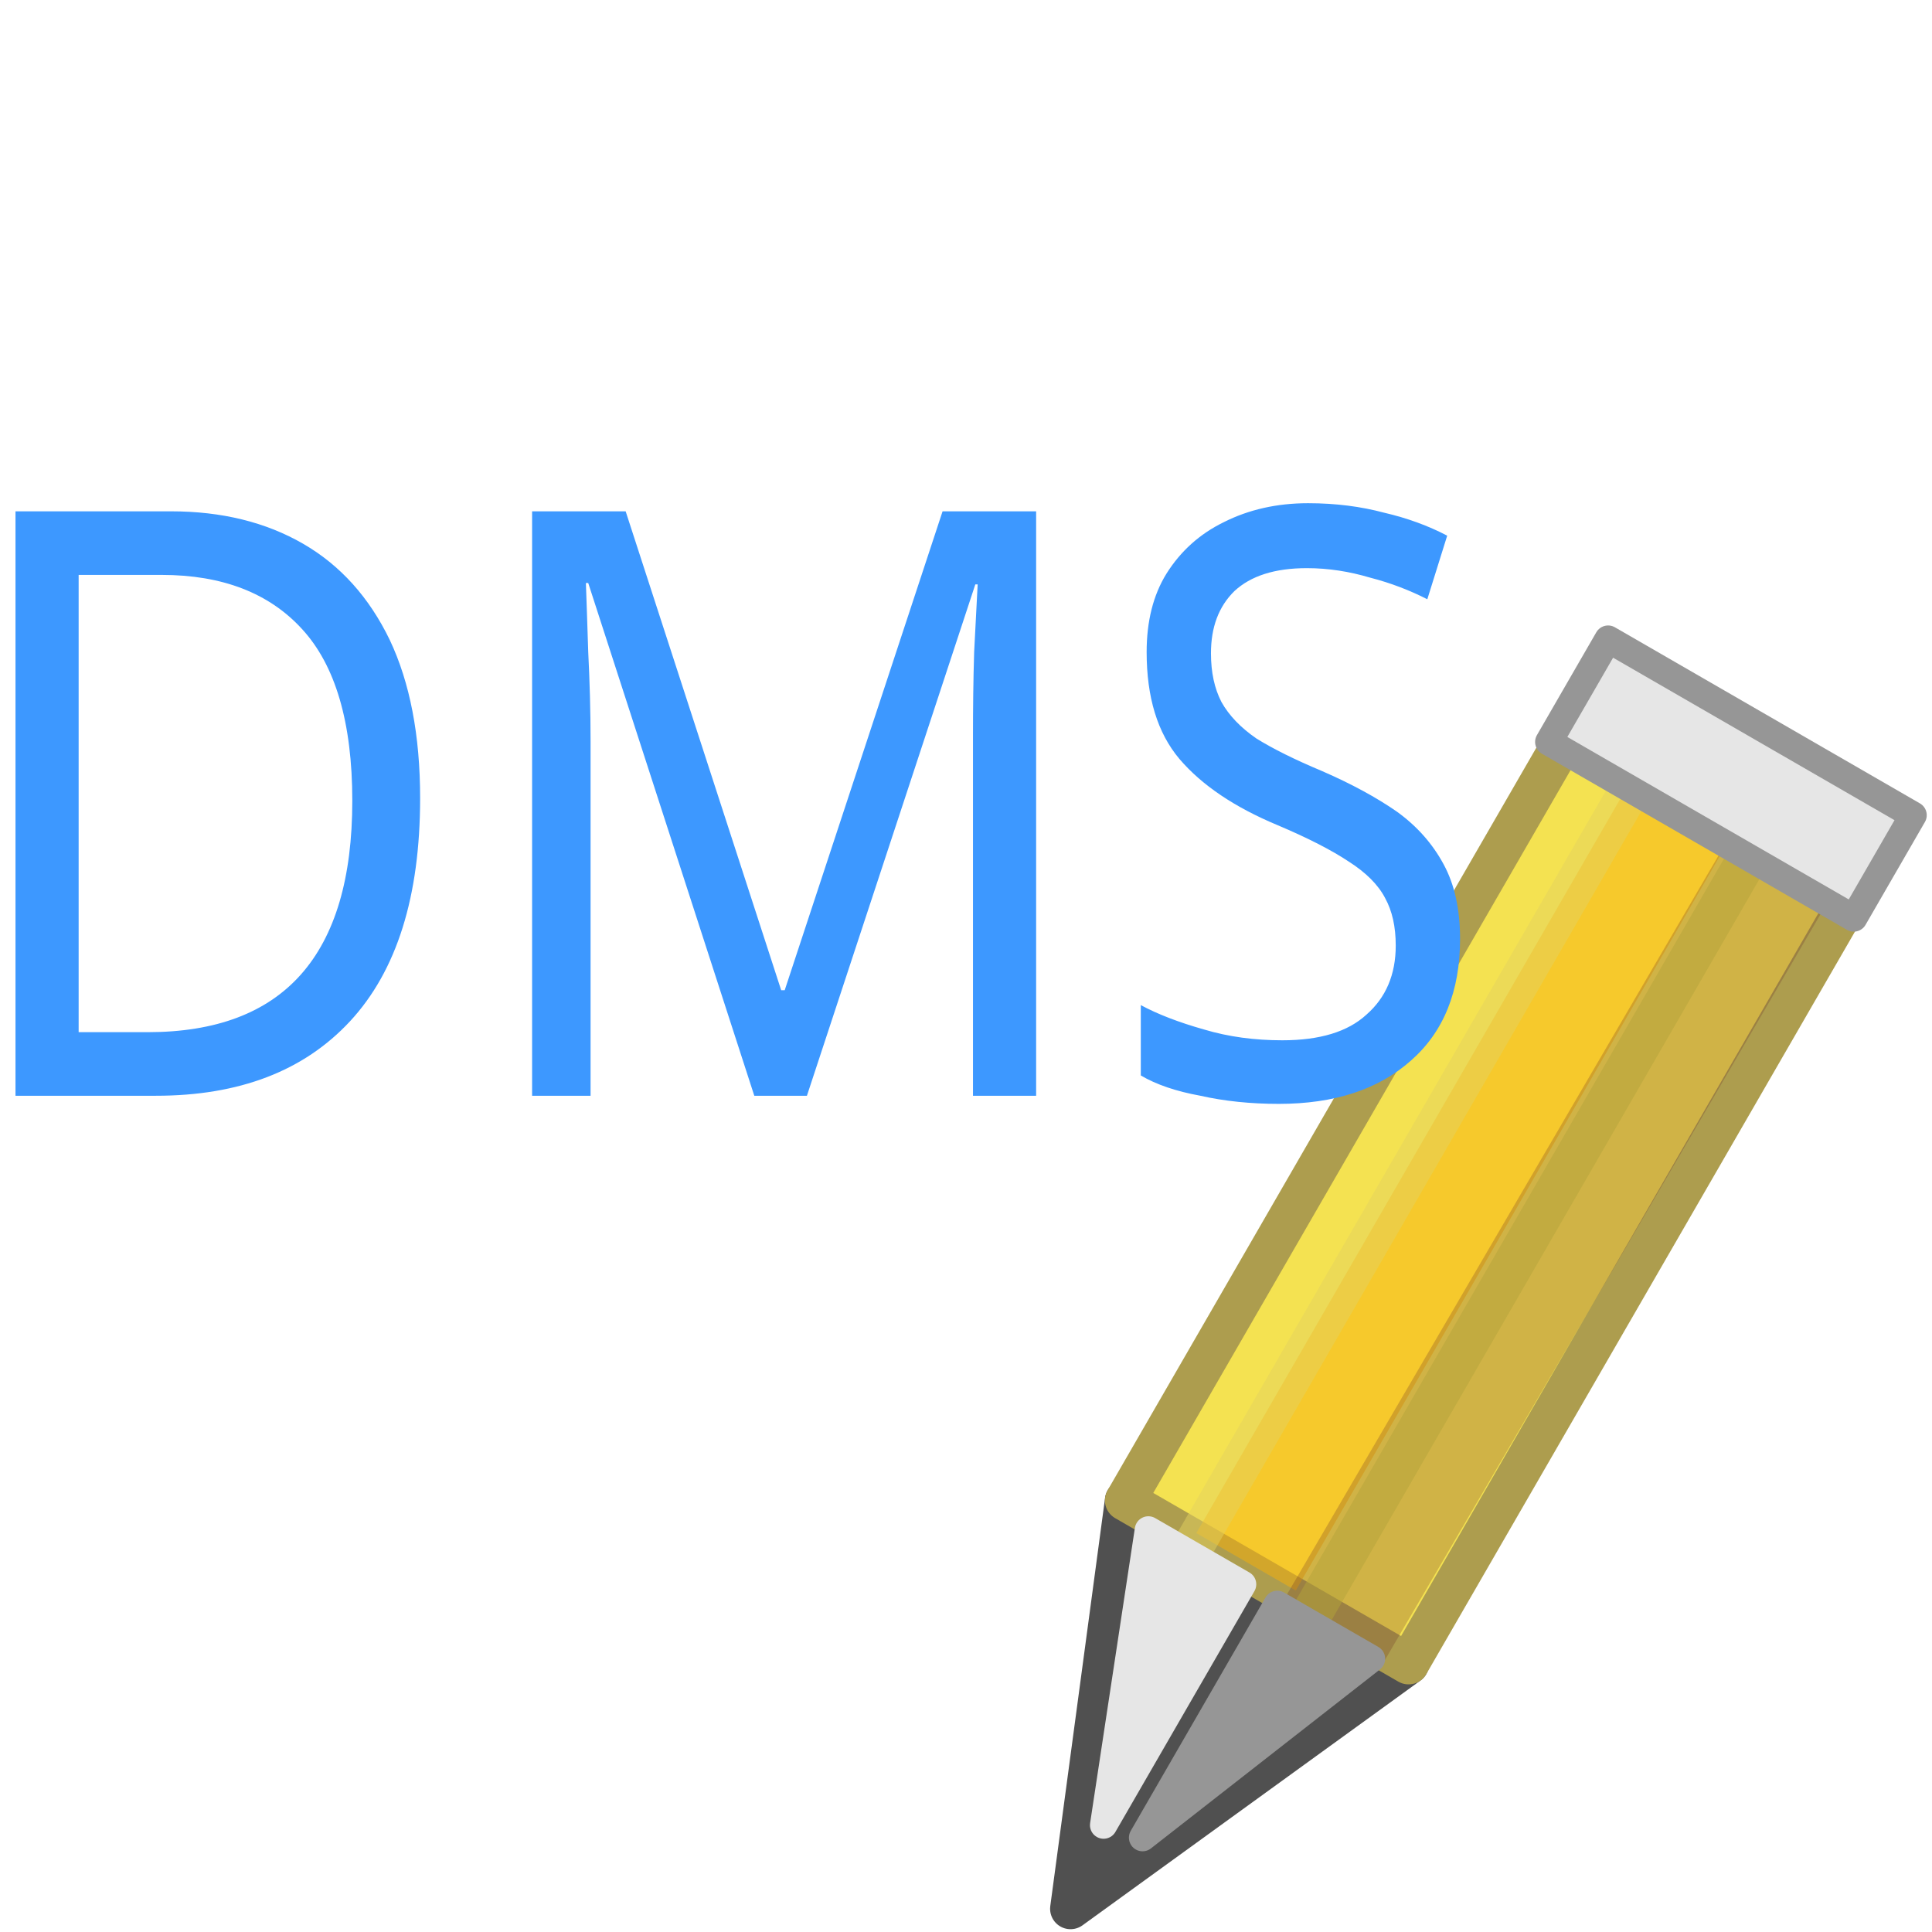
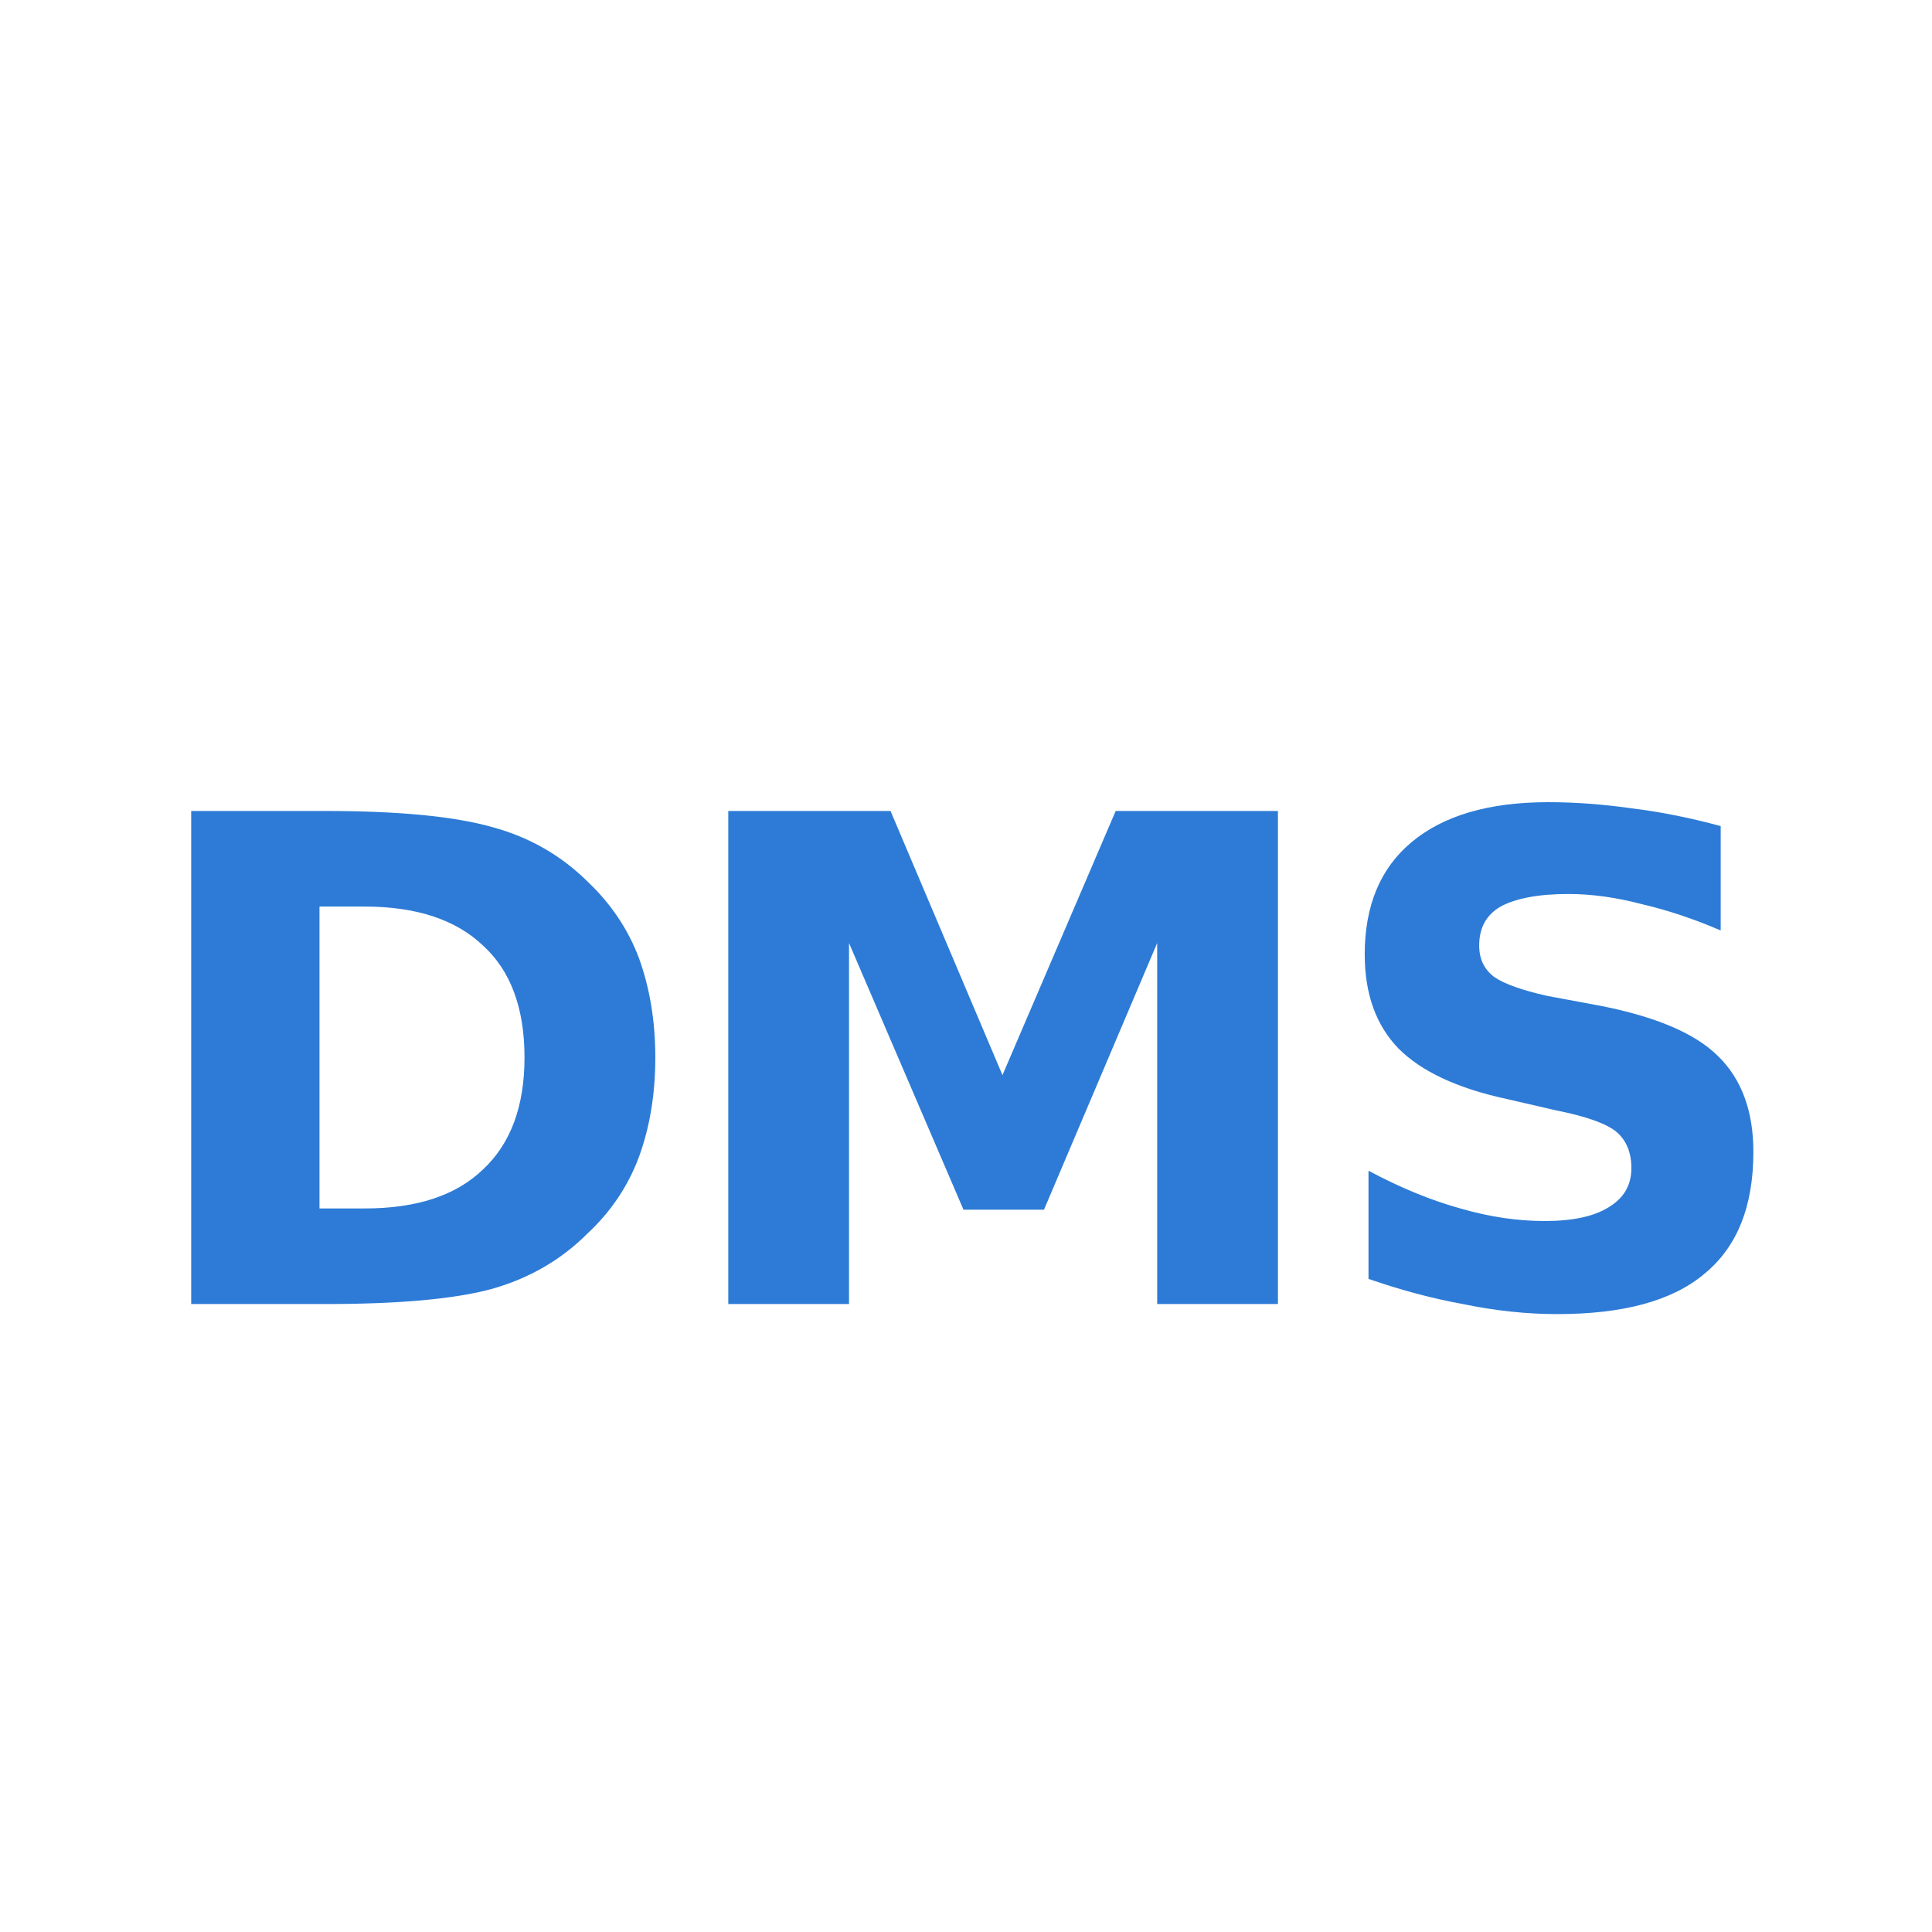
- <svg xmlns="http://www.w3.org/2000/svg" xmlns:xlink="http://www.w3.org/1999/xlink" width="24" height="24" id="svg2" version="1.1">
-   <defs id="defs4">
-     <linearGradient id="linearGradient3718">
-       <stop id="stop3720" offset="0" style="stop-color:#9a9c96;stop-opacity:1" />
-       <stop id="stop3722" offset="1" style="stop-color:#d8d9d7;stop-opacity:1" />
-     </linearGradient>
-     <linearGradient id="linearGradient3710">
-       <stop id="stop3712" offset="0" style="stop-color:#9a9c96;stop-opacity:1;" />
-       <stop id="stop3714" offset="1" style="stop-color:#eff0ef;stop-opacity:1;" />
-     </linearGradient>
-     <linearGradient id="linearGradient3696">
-       <stop style="stop-color:#ff0000;stop-opacity:1;" offset="0" id="stop3698" />
-       <stop id="stop3702" offset="0.5" style="stop-color:#ffffff;stop-opacity:1;" />
-       <stop style="stop-color:#ffffff;stop-opacity:1;" offset="1" id="stop3700" />
-     </linearGradient>
-     <linearGradient id="linearGradient3688">
-       <stop id="stop3690" offset="0" style="stop-color:#000000;stop-opacity:1;" />
-       <stop id="stop3692" offset="1" style="stop-color:#000000;stop-opacity:0;" />
-     </linearGradient>
-     <linearGradient id="linearGradient2937">
-       <stop id="stop2939" offset="0" style="stop-color:#ce5c00;stop-opacity:1;" />
-       <stop id="stop2941" offset="1" style="stop-color:#ce5c00;stop-opacity:0;" />
-     </linearGradient>
-     <linearGradient id="linearGradient7624">
-       <stop id="stop7626" offset="0" style="stop-color:#555753;stop-opacity:1;" />
-       <stop style="stop-color:#555753;stop-opacity:0.392;" offset="0.4" id="stop7634" />
-       <stop id="stop7640" offset="0.5" style="stop-color:#555753;stop-opacity:0;" />
-       <stop style="stop-color:#555753;stop-opacity:0.392;" offset="0.6" id="stop7632" />
-       <stop id="stop7628" offset="1" style="stop-color:#555753;stop-opacity:1;" />
-     </linearGradient>
-     <linearGradient id="linearGradient7614">
-       <stop id="stop7616" offset="0" style="stop-color:#d3d7cf;stop-opacity:1;" />
-       <stop style="stop-color:#d3d7cf;stop-opacity:0.387;" offset="0.4" id="stop7636" />
-       <stop id="stop7638" offset="0.5" style="stop-color:#d3d7cf;stop-opacity:0;" />
-       <stop style="stop-color:#d3d7cf;stop-opacity:0.392;" offset="0.6" id="stop7622" />
-       <stop id="stop7618" offset="1" style="stop-color:#d3d7cf;stop-opacity:1;" />
-     </linearGradient>
-     <linearGradient id="linearGradient2843">
-       <stop id="stop2845" offset="0" style="stop-color:#eeeeec;stop-opacity:1;" />
-       <stop id="stop2847" offset="1" style="stop-color:#c8c8c2;stop-opacity:1;" />
-     </linearGradient>
-     <linearGradient id="linearGradient2835">
-       <stop id="stop2837" offset="0" style="stop-color:#ccf2a6;stop-opacity:1;" />
-       <stop id="stop2839" offset="1" style="stop-color:#8ae234;stop-opacity:1;" />
-     </linearGradient>
-     <linearGradient gradientUnits="userSpaceOnUse" y2="22" x2="2" y1="17" x1="7" id="linearGradient2943" xlink:href="#linearGradient2937" />
-     <linearGradient gradientTransform="matrix(-1,0,0,-1,26,30)" y2="22" x2="2" y1="17" x1="7" gradientUnits="userSpaceOnUse" id="linearGradient2947" xlink:href="#linearGradient2937" />
-     <linearGradient gradientUnits="userSpaceOnUse" y2="30.5" x2="3.5" y1="30.5" x1="20.5" id="linearGradient3694" xlink:href="#linearGradient3696" />
-     <radialGradient gradientUnits="userSpaceOnUse" gradientTransform="matrix(1.90991,2.4623411e-8,-1.6458322e-8,0.6486486,-31.89748,7.035247)" r="13.875" fy="30.008" fx="11.727" cy="30.008" cx="11.727" id="radialGradient3716" xlink:href="#linearGradient3710" />
-     <linearGradient gradientTransform="translate(-21,3)" gradientUnits="userSpaceOnUse" y2="14.5" x2="11.5" y1="23.5" x1="11.5" id="linearGradient3724" xlink:href="#linearGradient3718" />
-     <linearGradient xlink:href="#linearGradient4691" id="linearGradient4697" x1="10" y1="9" x2="4" y2="5" gradientUnits="userSpaceOnUse" />
-     <linearGradient id="linearGradient4691">
-       <stop style="stop-color:#8cbe8c;stop-opacity:1;" offset="0" id="stop4693" />
-       <stop style="stop-color:#a1daa1;stop-opacity:1;" offset="1" id="stop4695" />
-     </linearGradient>
-     <linearGradient xlink:href="#linearGradient4137" id="linearGradient4143" x1="23" y1="15" x2="23" y2="21" gradientUnits="userSpaceOnUse" />
-     <linearGradient id="linearGradient4137">
-       <stop style="stop-color:#555753;stop-opacity:1;" offset="0" id="stop4139" />
-       <stop style="stop-color:#555753;stop-opacity:0;" offset="1" id="stop4141" />
-     </linearGradient>
-     <filter id="filter5464" color-interpolation-filters="sRGB">
-       <feColorMatrix in="SourceGraphic" values="0.252" type="saturate" id="feColorMatrix5468" />
-     </filter>
-   </defs>
-   <g id="layer1" transform="translate(0,-1028.362)">
-     <g style="display:inline" id="g4393" transform="matrix(0.6770533,0,0,0.6770533,8.208608,1036.105)">
-       <g transform="translate(0,-8)" style="display:inline" id="layer4">
-         <g id="g4839" transform="rotate(29.99999,-3.007954,21.85846)" style="display:inline;enable-background:new">
-           <path id="path4701" d="m 8.096,18.028 h 6 l -3.125,6.991 z" style="display:inline;overflow:visible;visibility:visible;fill:#505050;fill-opacity:1;fill-rule:nonzero;stroke:#505050;stroke-width:0.75;stroke-linecap:round;stroke-linejoin:round;stroke-miterlimit:4;stroke-dasharray:none;stroke-dashoffset:0.5;stroke-opacity:1;marker:none;enable-background:accumulate" />
-           <path id="path4699" d="m 8.096,1.028 6,-1e-6 10e-7,17 H 8.096 l -8e-7,-7.441 -4e-7,-3.244 -10e-8,-1.067 -6e-7,-5.248" style="display:inline;overflow:visible;visibility:visible;fill:#f4e251;fill-opacity:1;fill-rule:nonzero;stroke:#ad9d4e;stroke-width:0.75;stroke-linecap:round;stroke-linejoin:round;stroke-miterlimit:4;stroke-dasharray:none;stroke-dashoffset:0.5;stroke-opacity:1;marker:none;enable-background:accumulate" />
-           <path id="path2893" d="m 10.577,2.101 1e-6,15.795" style="display:inline;overflow:visible;visibility:visible;opacity:0.5;fill:none;stroke:#f8b008;stroke-width:2.106;stroke-linecap:butt;stroke-linejoin:round;stroke-miterlimit:4;stroke-dasharray:none;stroke-dashoffset:0.5;stroke-opacity:1;marker:none;enable-background:accumulate" />
-           <path id="path2895" d="M 12.686,2.055 12.605,18.204" style="display:inline;overflow:visible;visibility:visible;opacity:0.25;fill:#000000;fill-opacity:0.588;fill-rule:nonzero;stroke:#632923;stroke-width:2.159;stroke-linecap:butt;stroke-linejoin:round;stroke-miterlimit:4;stroke-dasharray:none;stroke-dashoffset:0.5;stroke-opacity:1;marker:none;enable-background:accumulate" />
-           <path id="path4759" d="m 12.096,2.028 10e-7,16" style="display:inline;overflow:visible;visibility:visible;opacity:0.5;fill:#fc894f;fill-opacity:1;fill-rule:nonzero;stroke:#b3a339;stroke-width:0.75;stroke-linecap:round;stroke-linejoin:round;stroke-miterlimit:4;stroke-dasharray:none;stroke-dashoffset:0.5;stroke-opacity:1;marker:none;enable-background:accumulate" />
-           <path style="display:inline;overflow:visible;visibility:visible;fill:#969696;fill-opacity:1;fill-rule:nonzero;stroke:#969696;stroke-width:0.5;stroke-linecap:square;stroke-linejoin:round;stroke-miterlimit:4;stroke-dasharray:none;stroke-dashoffset:0.5;stroke-opacity:1;marker:none;enable-background:accumulate" d="m 11.463,23.229 1.997,-4.944 -1.997,-10e-7 z" id="path4746" />
-           <path style="display:inline;overflow:visible;visibility:visible;opacity:0.5;fill:#db562d;fill-opacity:1;fill-rule:nonzero;stroke:#e3d25d;stroke-width:0.75;stroke-linecap:round;stroke-linejoin:round;stroke-miterlimit:4;stroke-dasharray:none;stroke-dashoffset:0.5;stroke-opacity:1;marker:none;enable-background:accumulate" d="m 9.596,2.028 1.5e-6,16" id="path4781" />
-           <rect y="-0.087" x="7.865" height="2.179" width="6.462" id="rect4748" style="display:inline;overflow:visible;visibility:visible;fill:#e6e6e6;fill-opacity:1;fill-rule:nonzero;stroke:#969696;stroke-width:0.5;stroke-linecap:round;stroke-linejoin:round;stroke-miterlimit:4;stroke-dasharray:none;stroke-dashoffset:0.5;stroke-opacity:1;marker:none;enable-background:accumulate" />
-           <path id="path4529" d="M 10.729,23.387 8.732,18.285 h 1.997 z" style="display:inline;overflow:visible;visibility:visible;fill:#e6e6e6;fill-opacity:1;fill-rule:nonzero;stroke:#e6e6e6;stroke-width:0.5;stroke-linecap:square;stroke-linejoin:round;stroke-miterlimit:4;stroke-dasharray:none;stroke-dashoffset:0.5;stroke-opacity:1;marker:none;enable-background:accumulate" />
-         </g>
-       </g>
-     </g>
-     <text xml:space="preserve" style="font-style:normal;font-weight:normal;line-height:0%;font-family:sans-serif;letter-spacing:0px;word-spacing:0px;fill:#3d98ff;fill-opacity:1;stroke:none;stroke-width:1px;stroke-linecap:butt;stroke-linejoin:miter;stroke-opacity:1" x="-0.713" y="968.775" id="text4264" transform="scale(0.9297478,1.07556)">
-       <tspan id="tspan4266" x="-0.713" y="968.775" style="font-size:9.453px;line-height:1.25">DMS</tspan>
-     </text>
-   </g>
+ <svg xmlns="http://www.w3.org/2000/svg" width="24" height="24" viewBox="0 0 24 24" fill="none" stroke-linecap="round" stroke-linejoin="round">
+   <text x="12" y="16.2" text-anchor="middle" font-family="DejaVu Sans, Arial, sans-serif" font-weight="bold" font-size="8.4" fill="#2D7BD6" letter-spacing="-0.3">DMS</text>
</svg>
